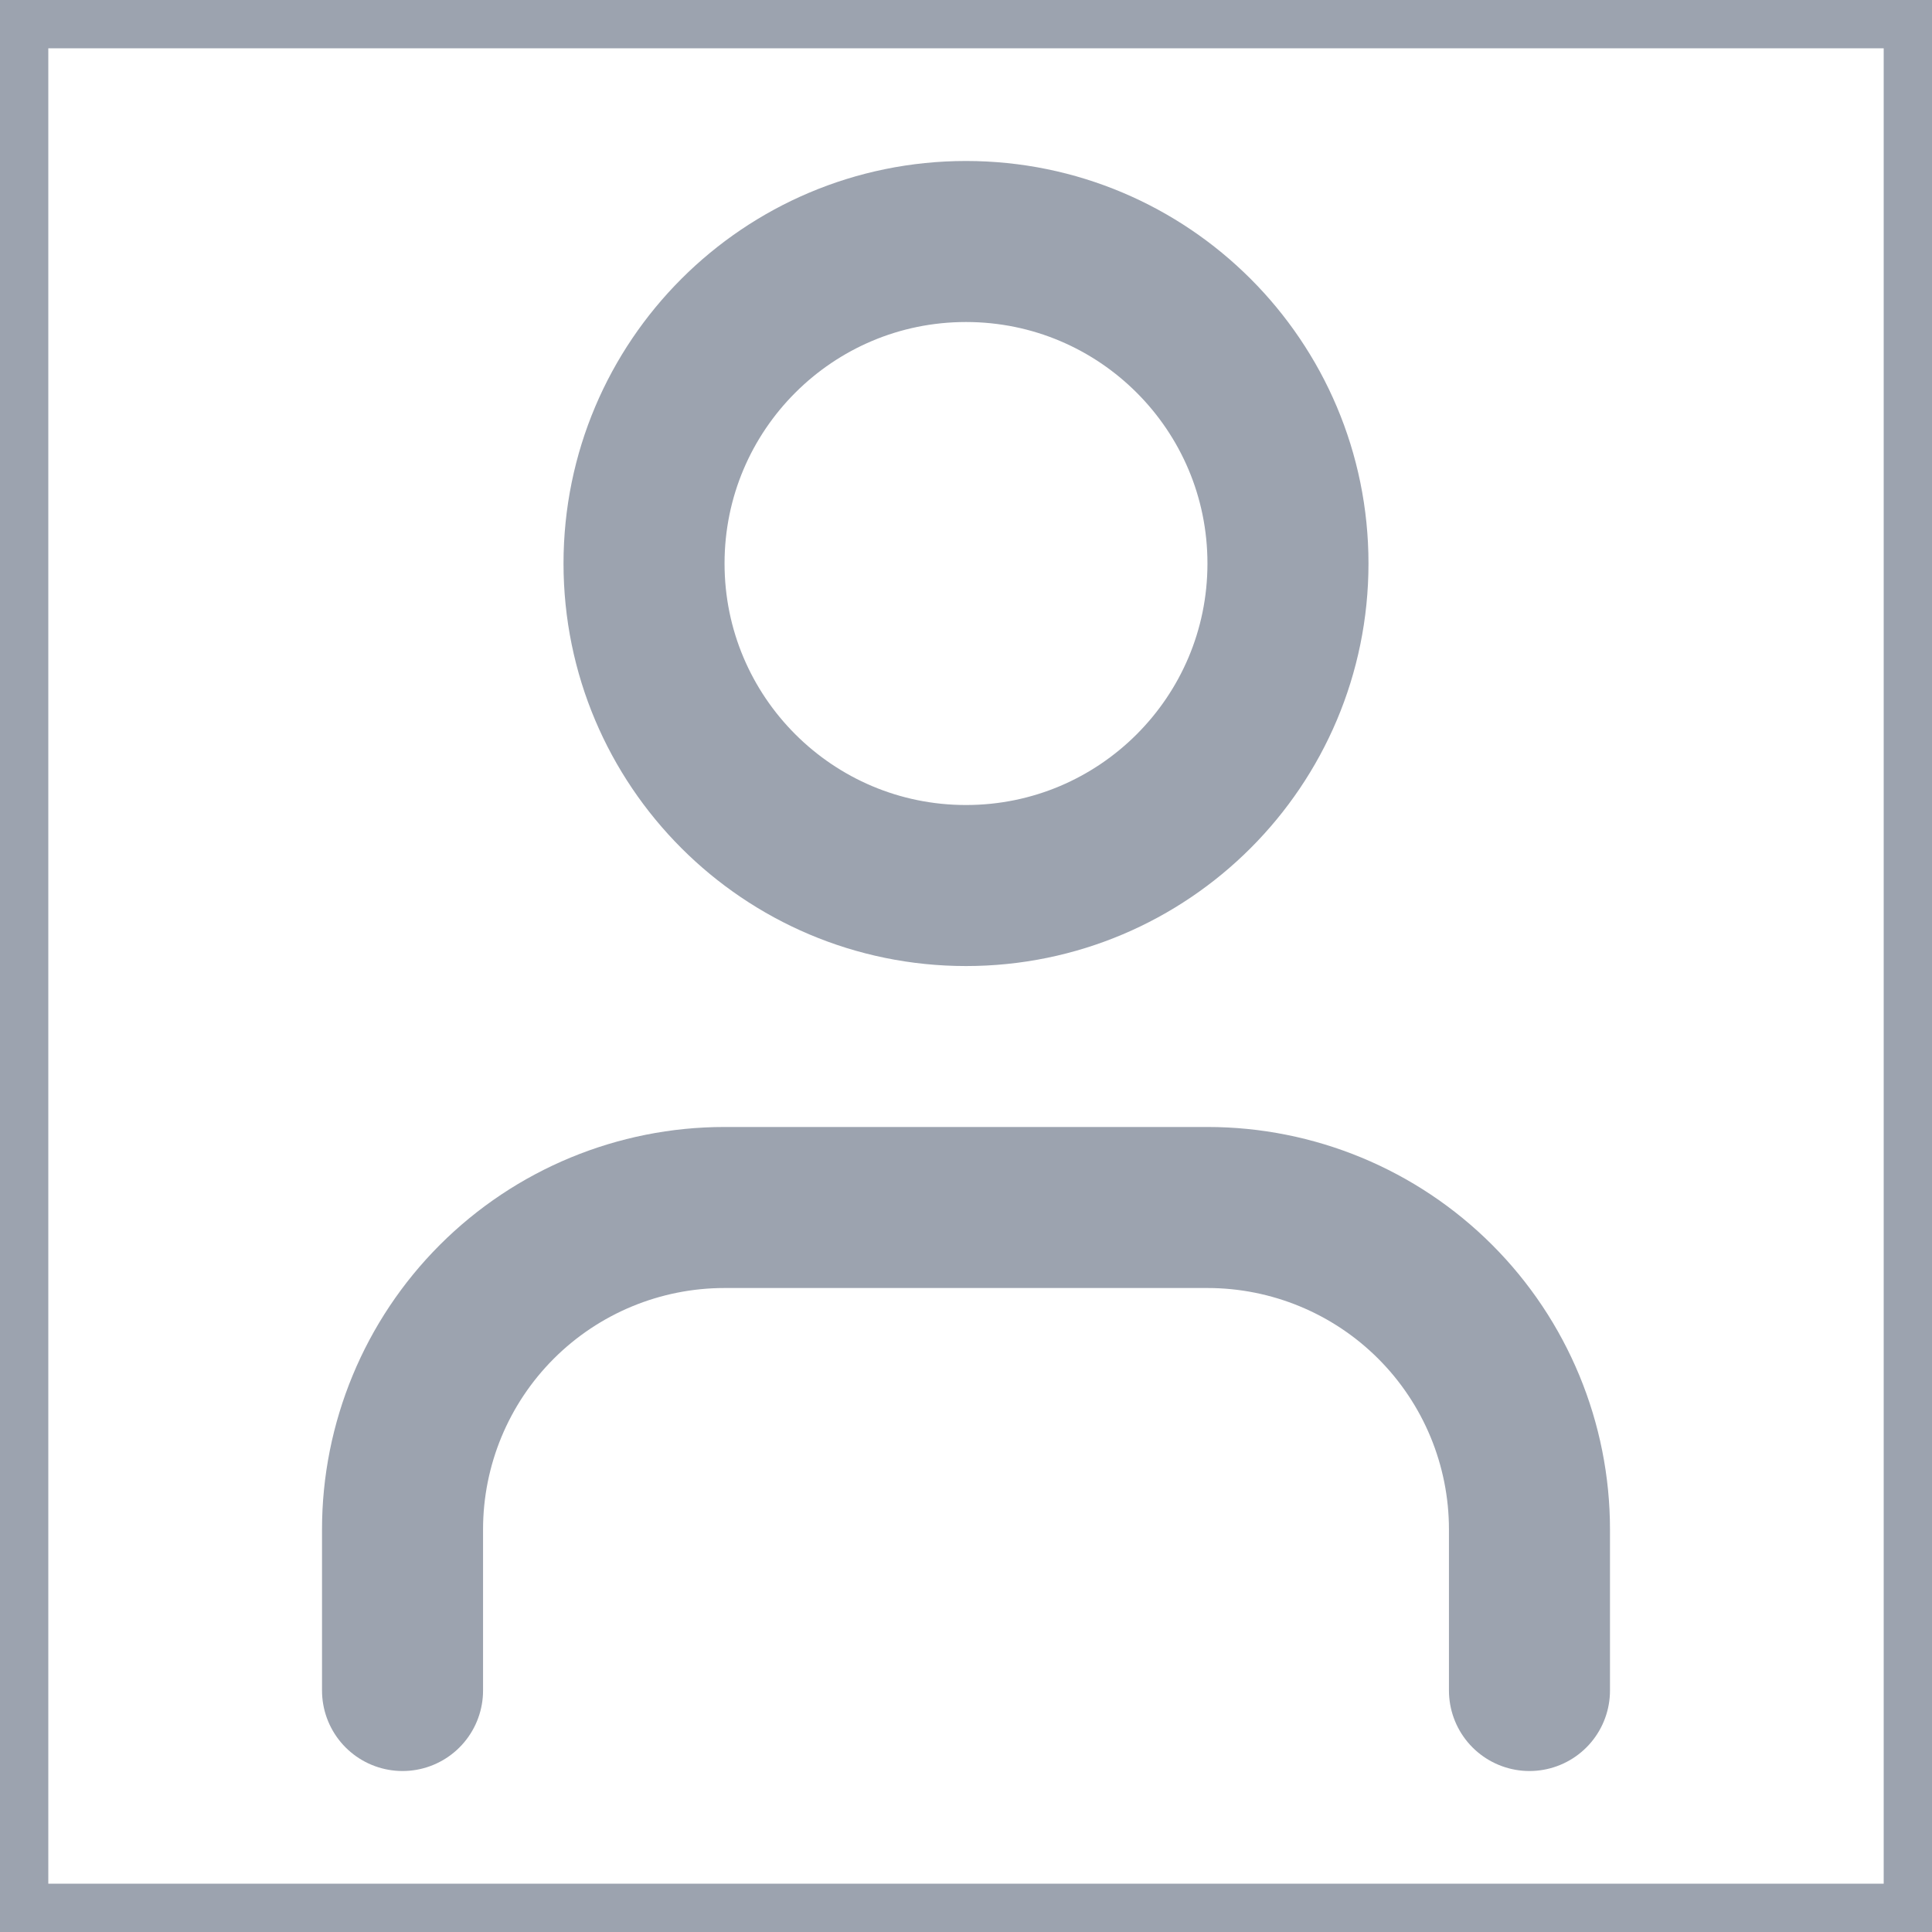
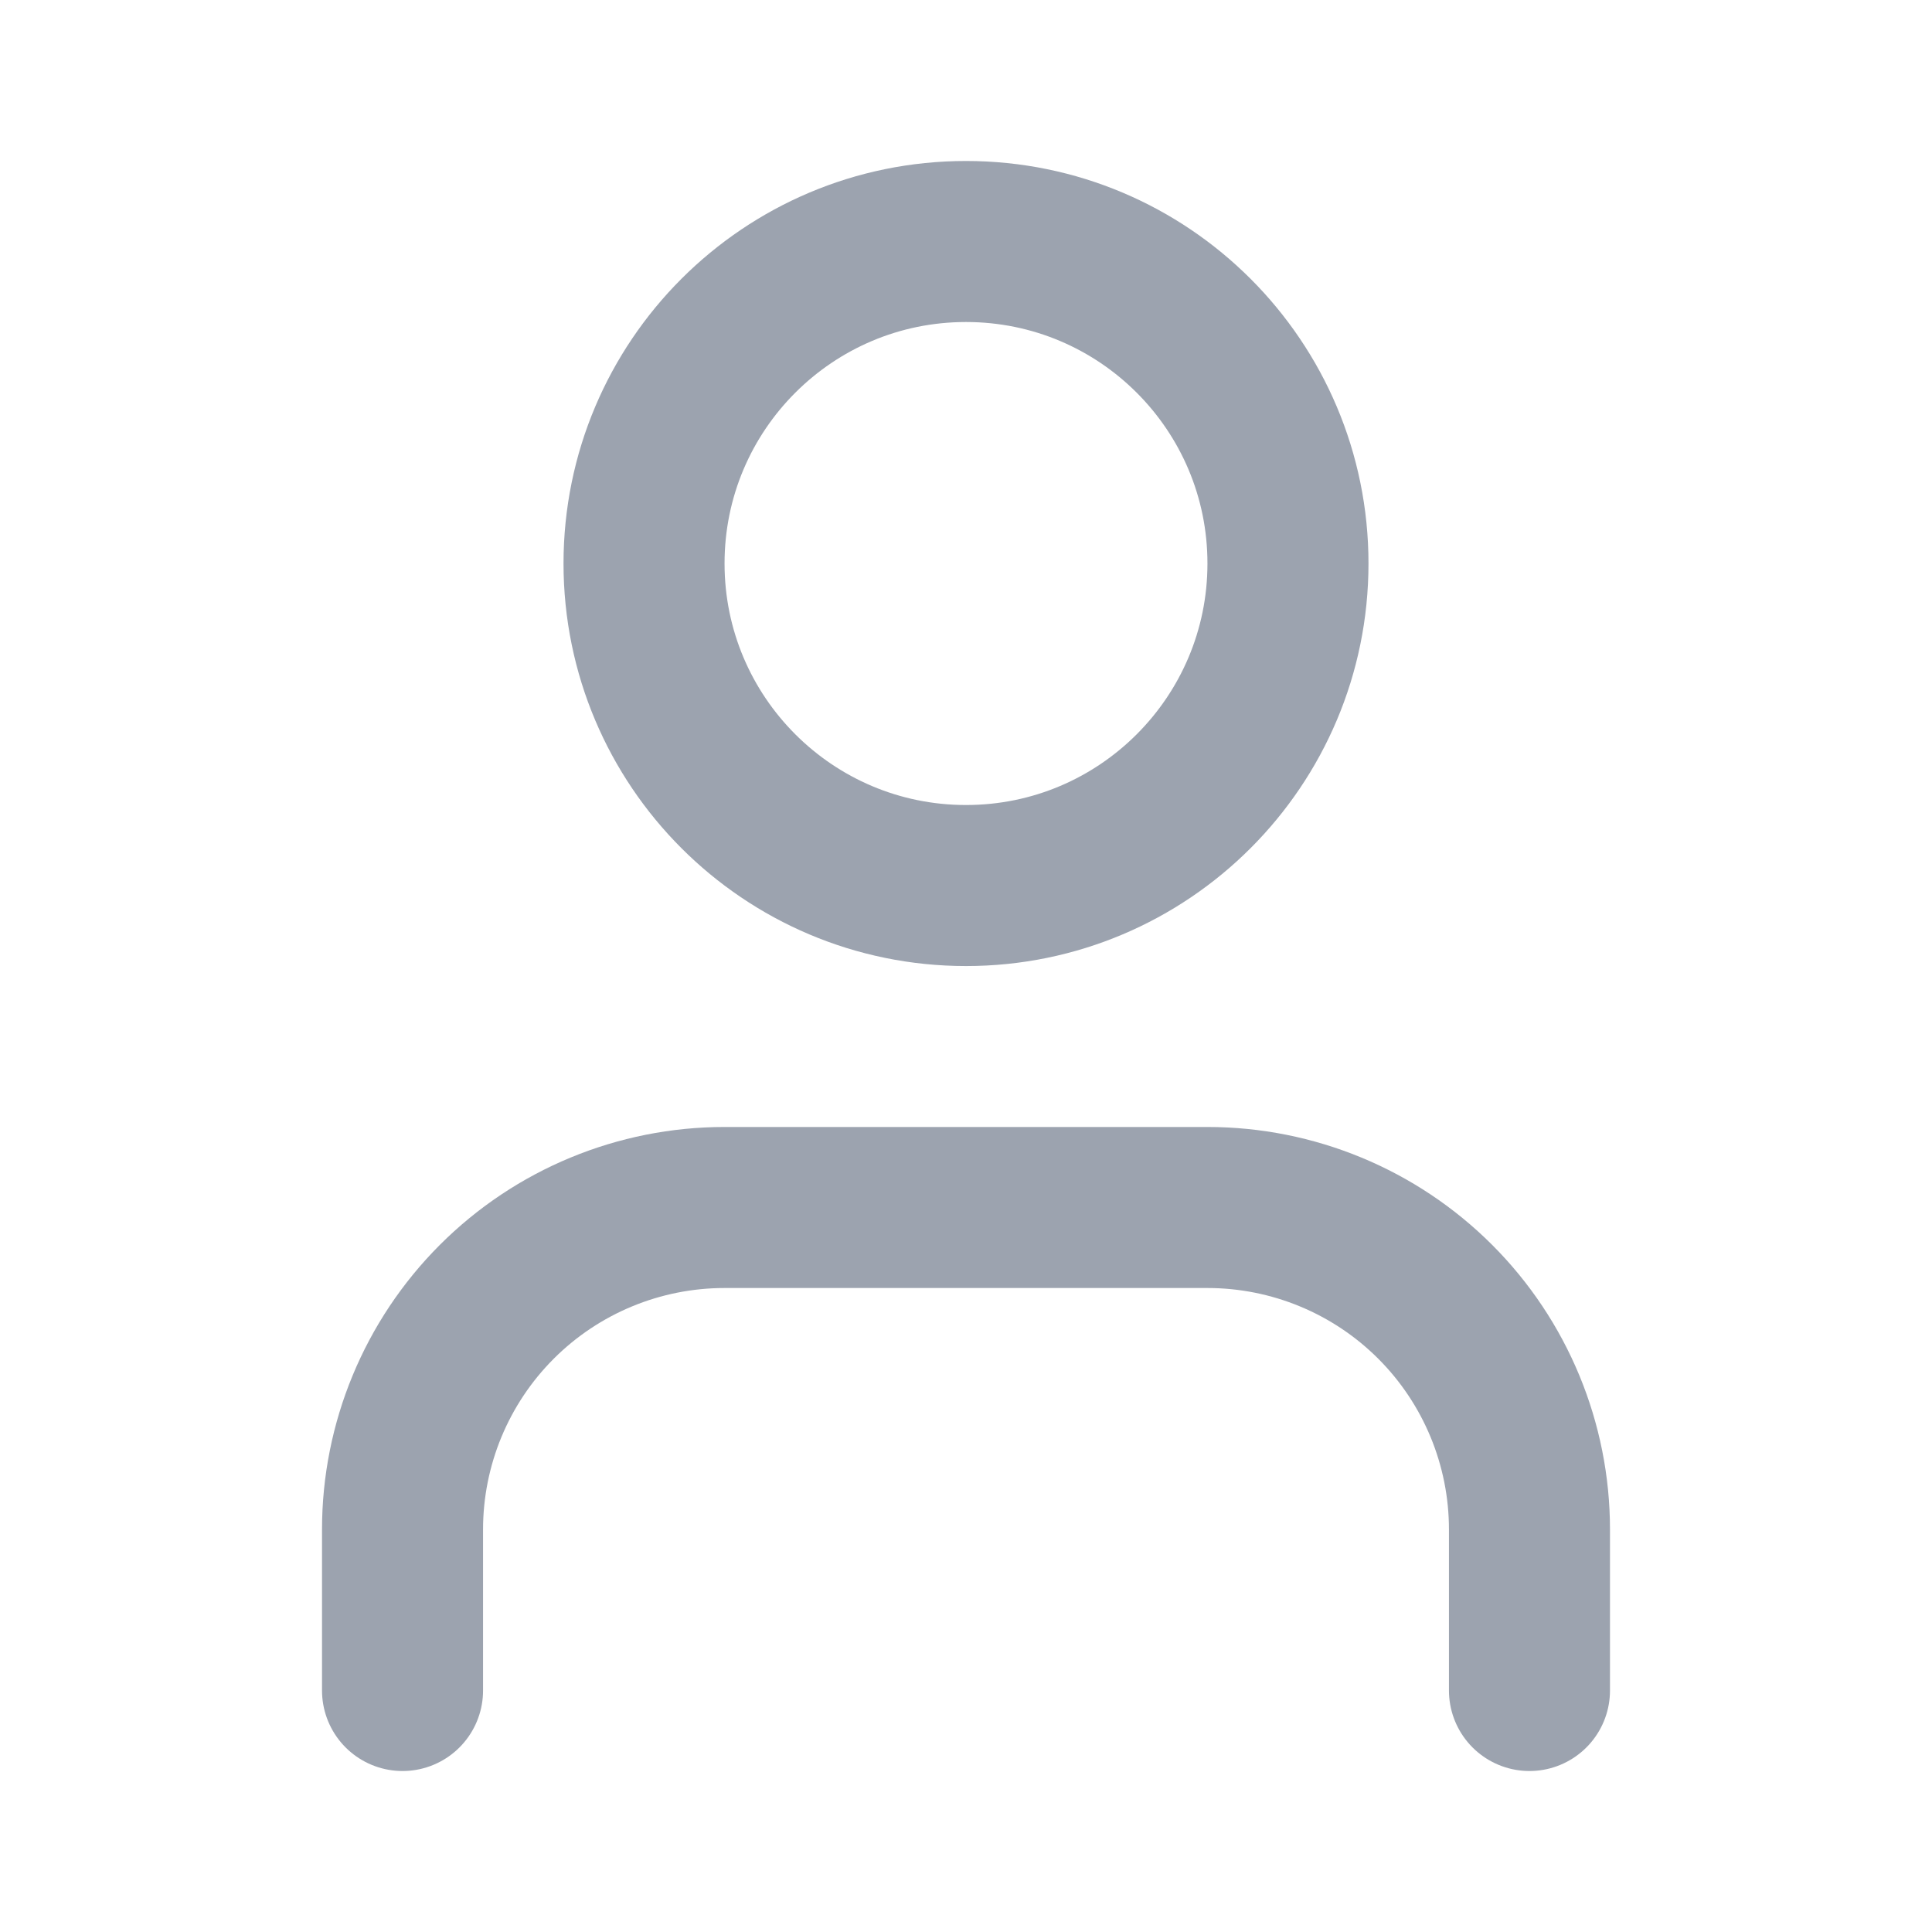
<svg xmlns="http://www.w3.org/2000/svg" preserveAspectRatio="none" overflow="visible" style="display: block;" width="20" height="20" viewBox="0 0 20 20" fill="none">
  <g id="User">
-     <path d="M20 20H0V0H20V20Z" stroke="#9CA3AF" />
    <path id="Vector" d="M15.833 17.5V15.833C15.833 14.949 15.482 14.101 14.857 13.476C14.232 12.851 13.384 12.5 12.5 12.5H7.5C6.616 12.5 5.768 12.851 5.143 13.476C4.518 14.101 4.167 14.949 4.167 15.833V17.5" stroke="#9CA3AF" stroke-width="1.667" stroke-linecap="round" stroke-linejoin="round" />
    <path id="Vector_2" d="M10 9.167C11.841 9.167 13.333 7.674 13.333 5.833C13.333 3.992 11.841 2.5 10 2.5C8.159 2.5 6.667 3.992 6.667 5.833C6.667 7.674 8.159 9.167 10 9.167Z" stroke="#9CA3AF" stroke-width="1.667" stroke-linecap="round" stroke-linejoin="round" />
  </g>
</svg>
